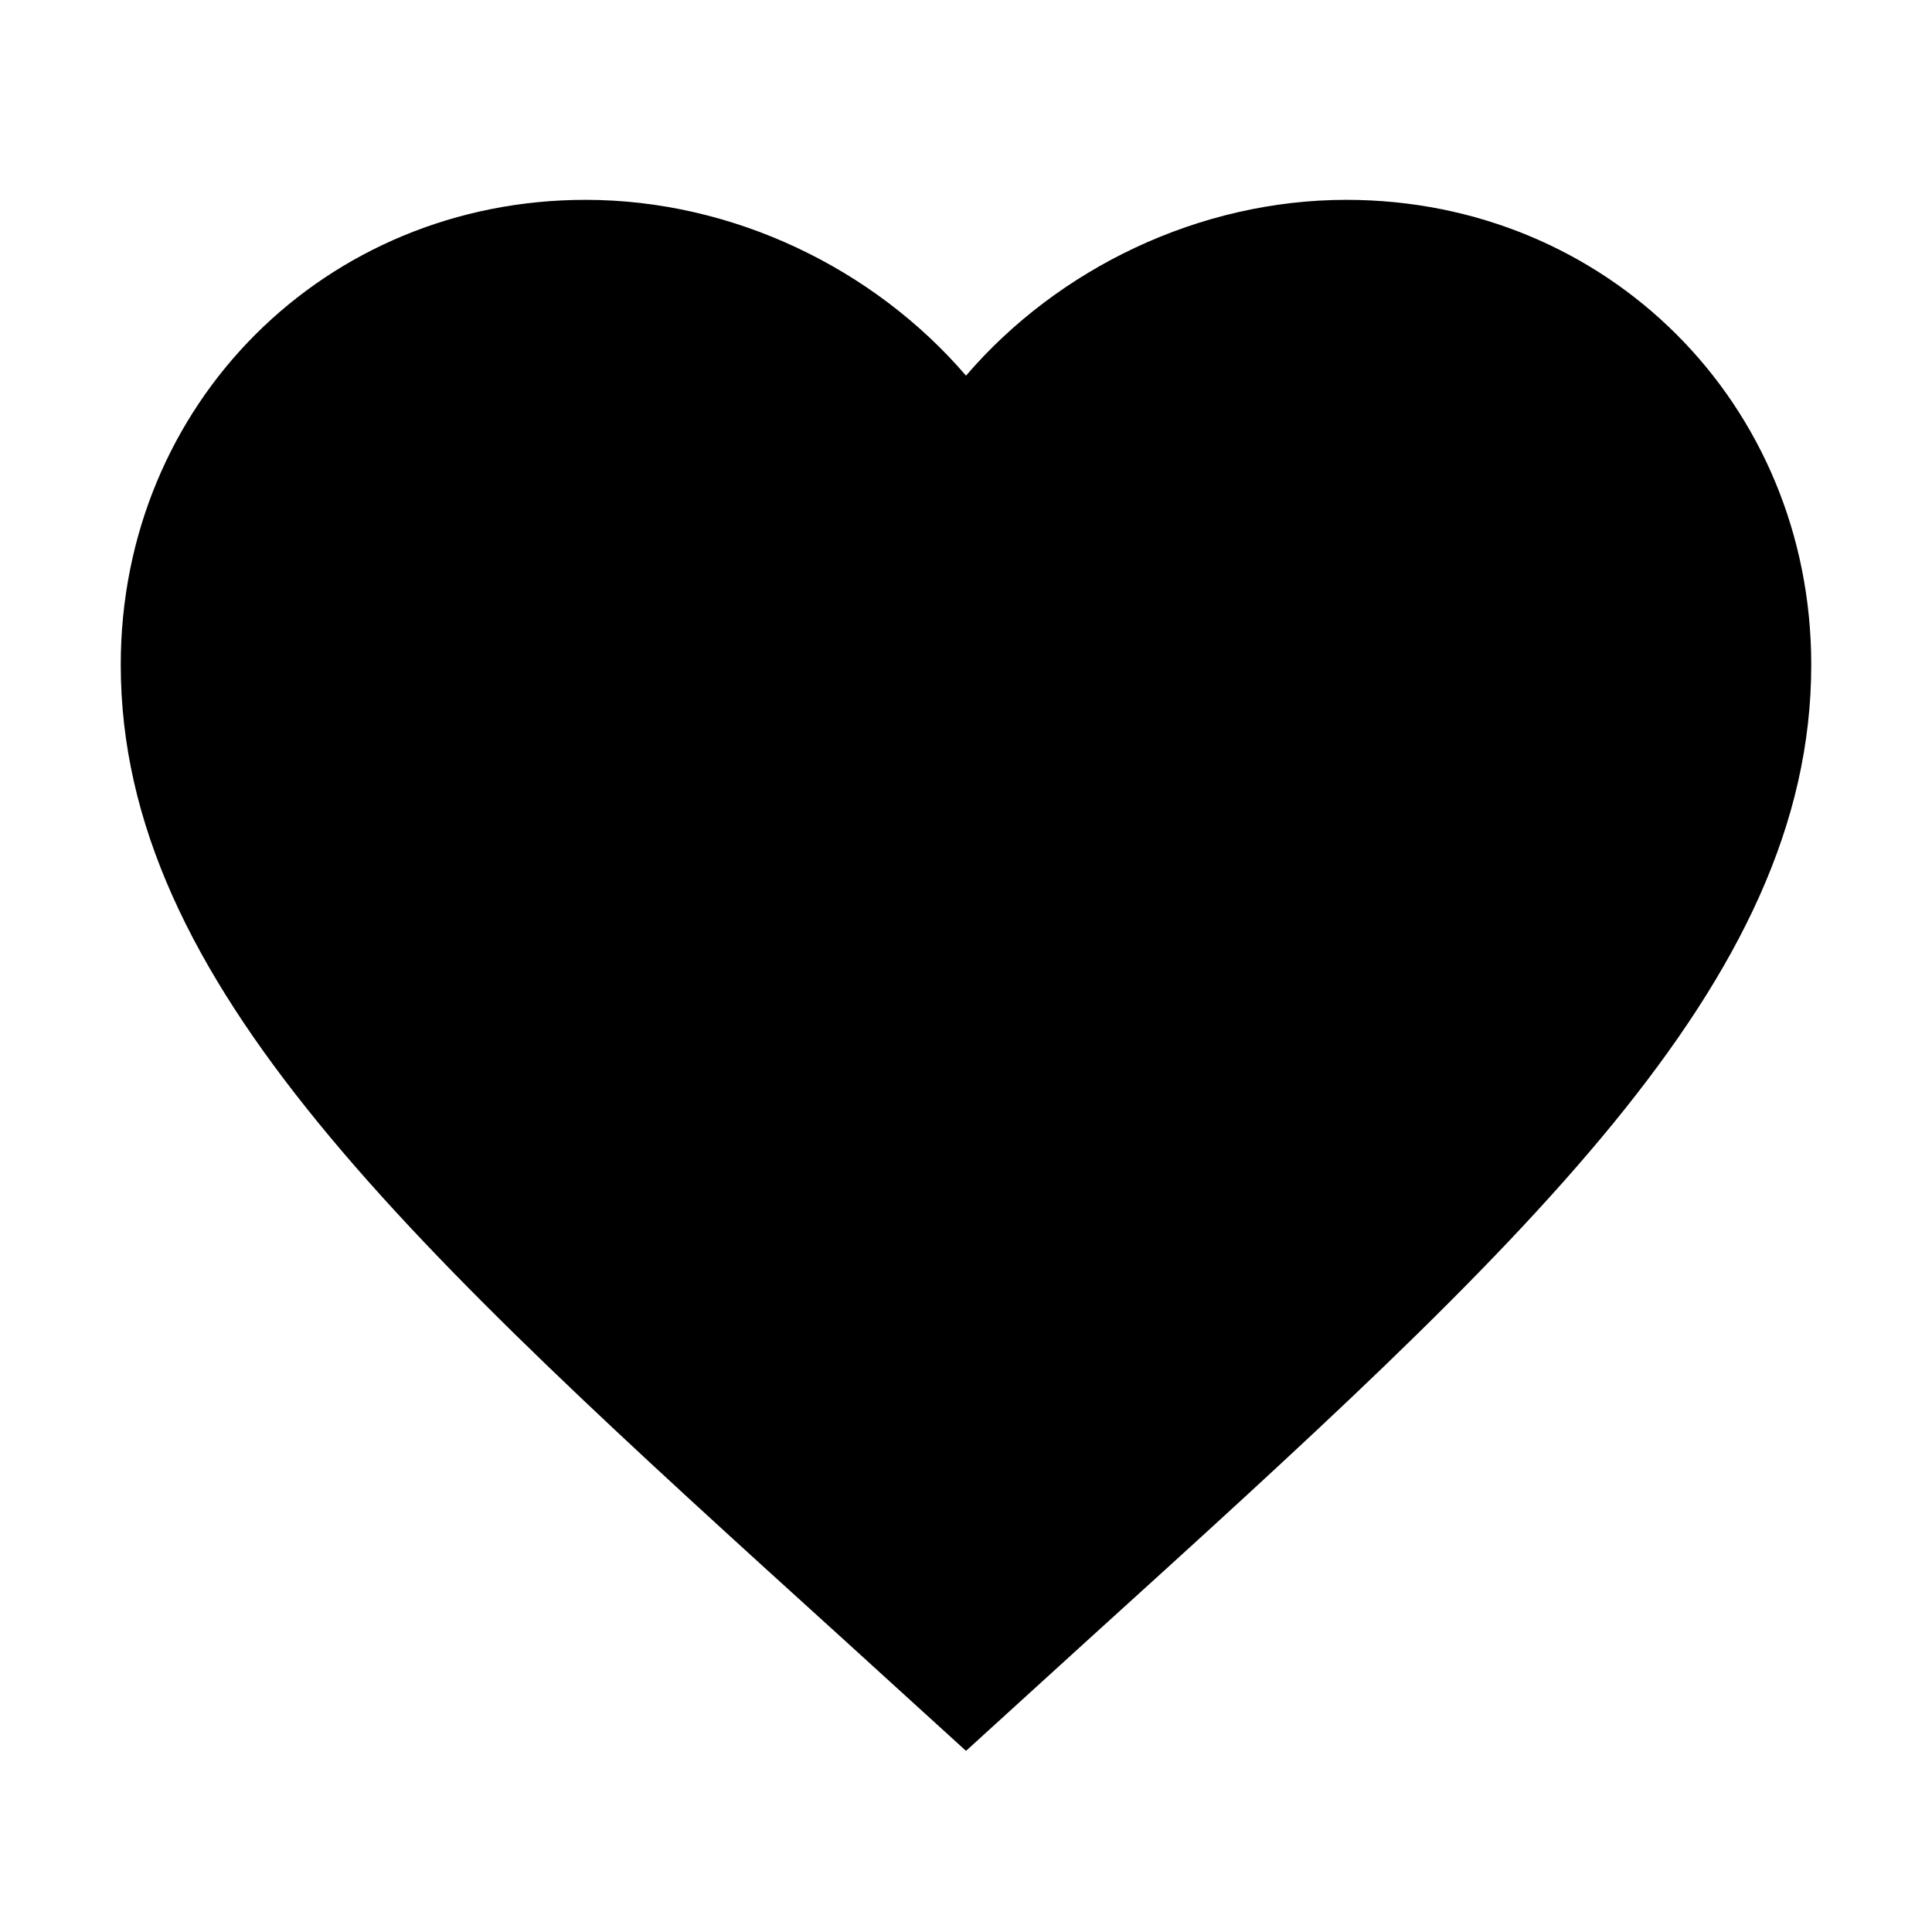
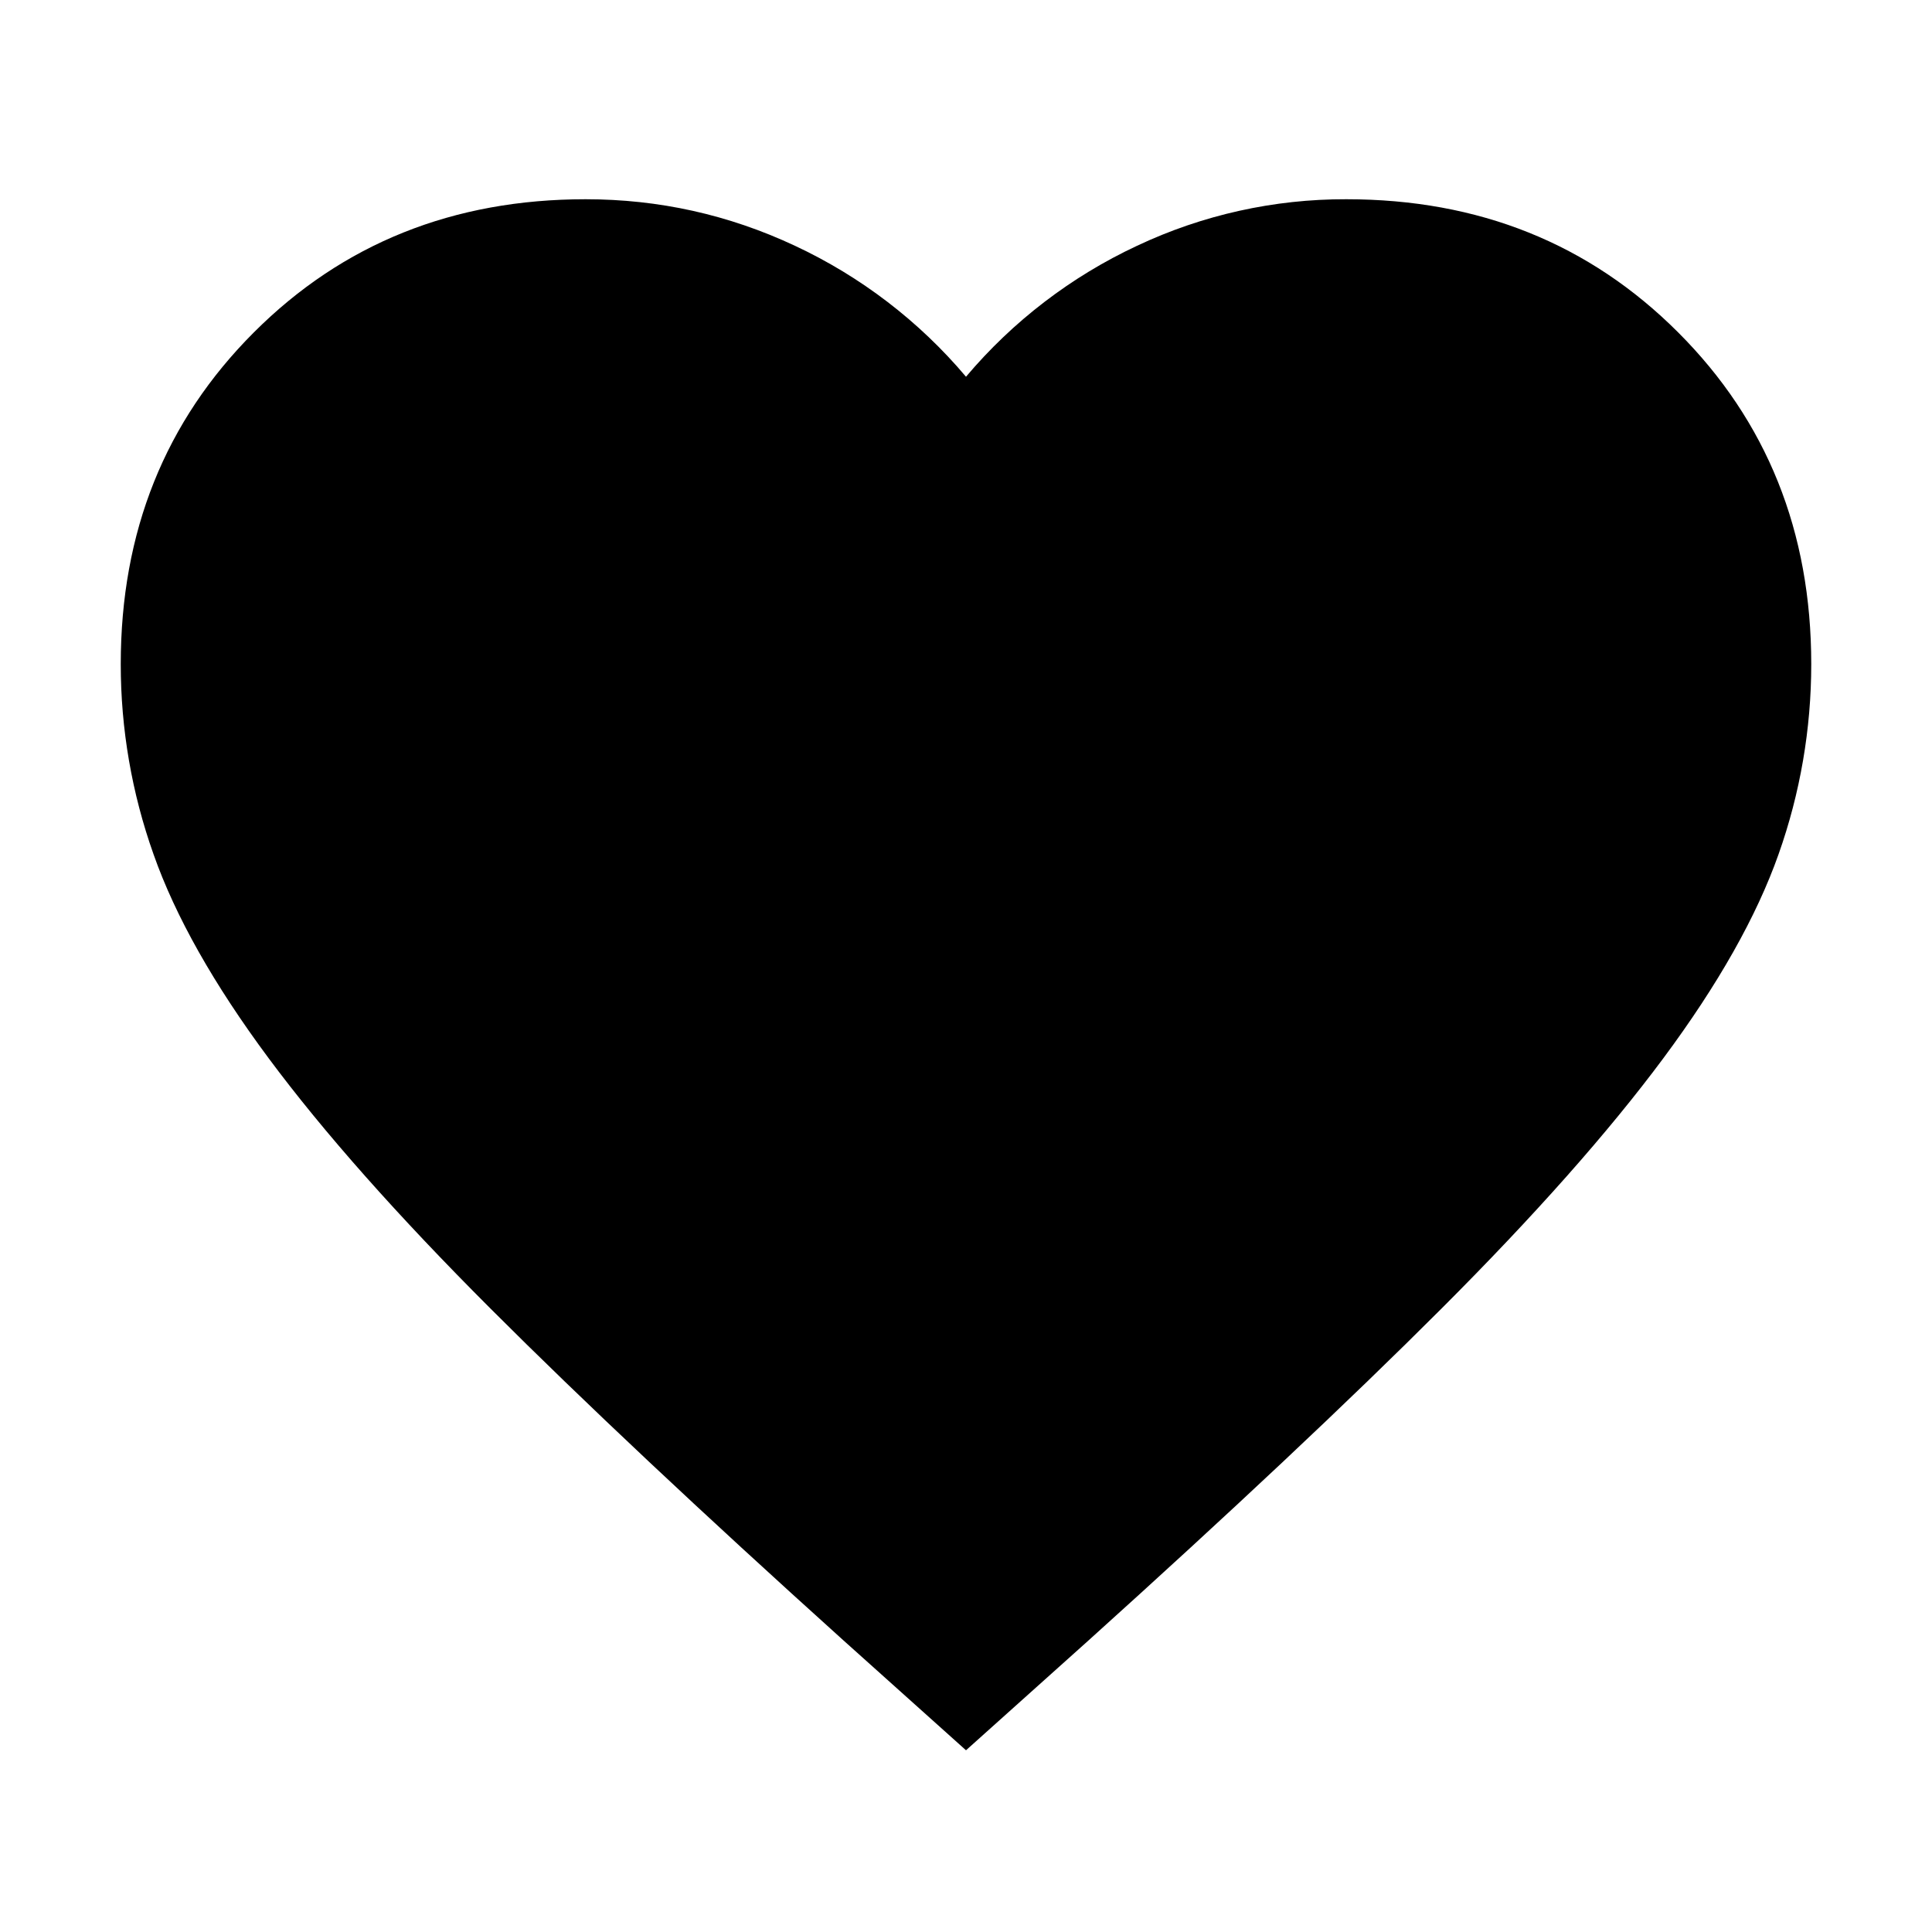
- <svg xmlns="http://www.w3.org/2000/svg" version="1.1" width="32" height="32" viewBox="0 0 32 32" id="svg4">
-   <defs id="defs8" />
-   <path d="M 16,29 13.97,27.152 C 6.76,20.614 2,16.288 2,11.01 2,6.684 5.388,3.31 9.7,3.31 c 2.436,0 4.774,1.134 6.3,2.912 1.526,-1.778 3.864,-2.912 6.3,-2.912 4.312,0 7.7,3.374 7.7,7.7 0,5.278 -4.76,9.604 -11.97,16.142 z" id="path2" style="fill:#000000;stroke-width:1.4" />
+ <svg xmlns="http://www.w3.org/2000/svg" viewBox="0 0 32 32" height="32" width="32" xml:space="preserve" style="fill-rule:evenodd;clip-rule:evenodd;stroke-linejoin:round;stroke-miterlimit:2">
+   <path d="m12 21-1.45-1.3c-1.683-1.517-3.075-2.825-4.175-3.925-1.1-1.1-1.975-2.087-2.625-2.962-.65-.875-1.104-1.68-1.362-2.413A6.706 6.706 0 0 1 2 8.15c0-1.567.525-2.875 1.575-3.925C4.625 3.175 5.933 2.65 7.5 2.65c.867 0 1.692.183 2.475.55A5.936 5.936 0 0 1 12 4.75a5.936 5.936 0 0 1 2.025-1.55 5.762 5.762 0 0 1 2.475-.55c1.567 0 2.875.525 3.925 1.575C21.475 5.275 22 6.583 22 8.15a6.73 6.73 0 0 1-.387 2.25c-.259.733-.713 1.538-1.363 2.413-.65.875-1.525 1.862-2.625 2.962s-2.492 2.408-4.175 3.925L12 21Z" style="fill-rule:nonzero" transform="matrix(1.4 0 0 1.4 -.8 -.41)" />
</svg>
